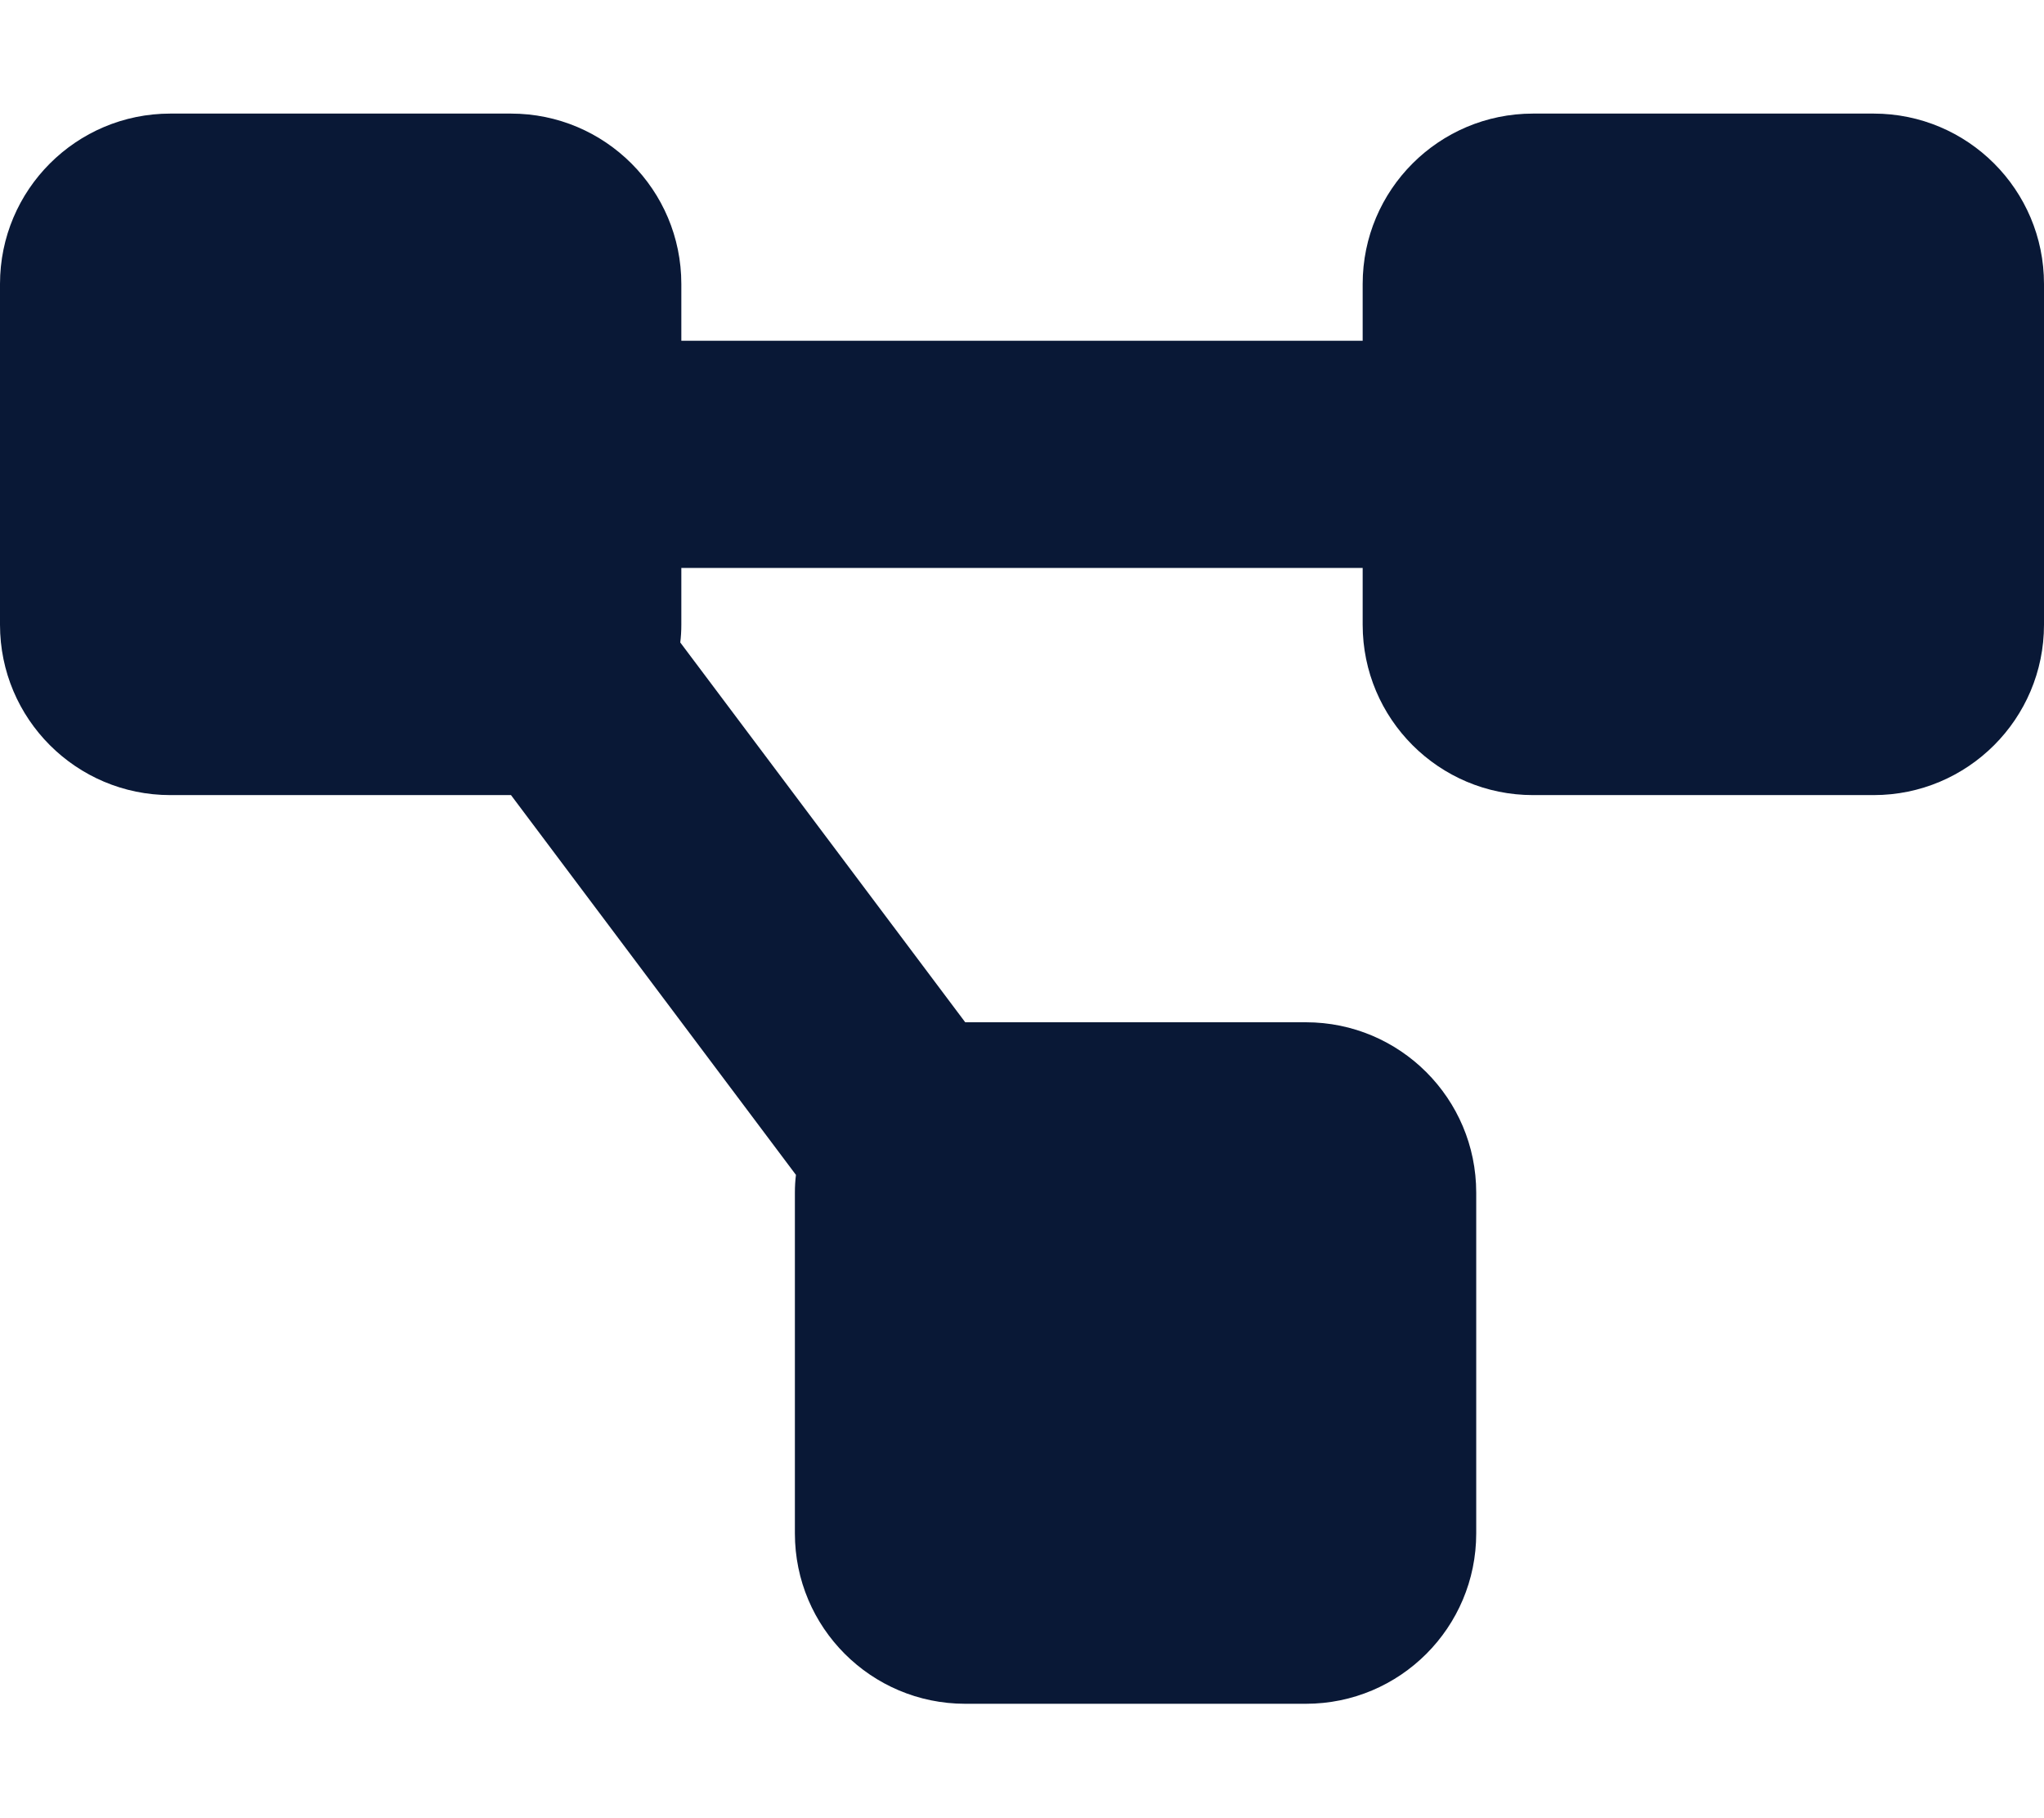
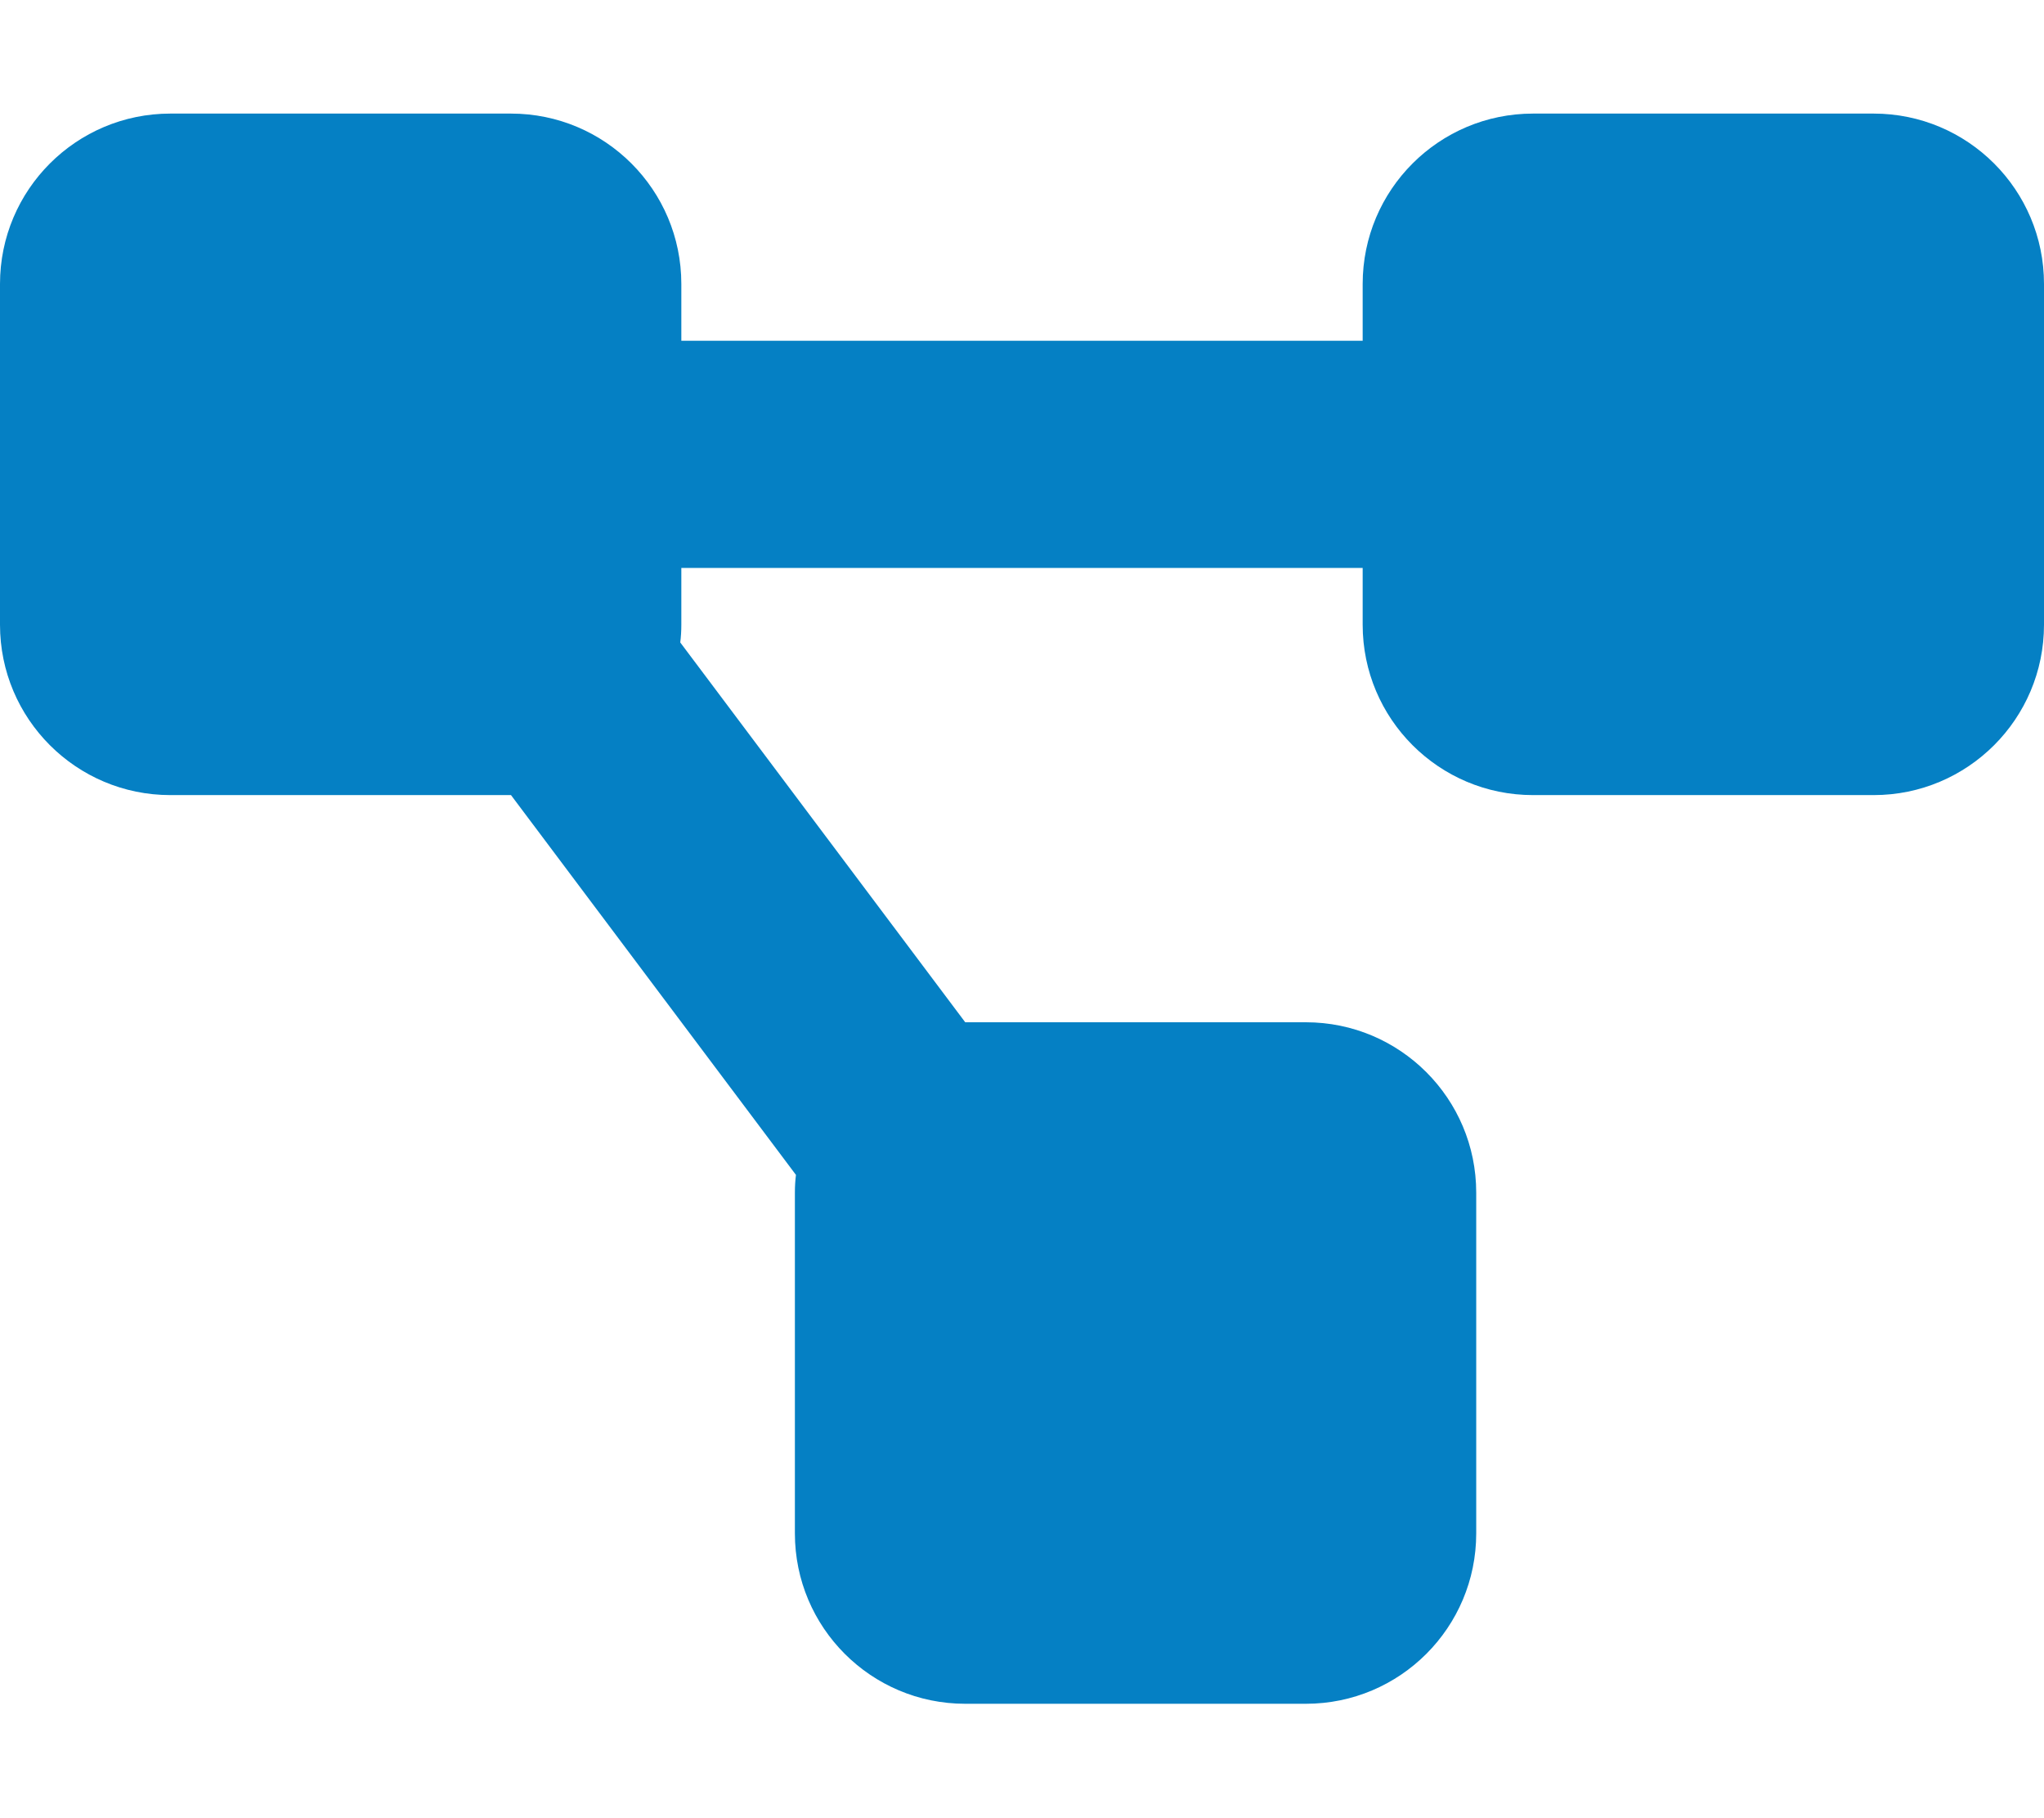
<svg xmlns="http://www.w3.org/2000/svg" viewBox="0 0 576 512">
-   <path fill="#091836" d="M0 80a48 48 0 0 1 48-48h96a48 48 0 0 1 48 48v16h192V80a48 48 0 0 1 48-48h96a48 48 0 0 1 48 48v96a48 48 0 0 1-48 48h-96a48 48 0 0 1-48-48v-16H192v16q0 2.6-.3 5L272 288h96a48 48 0 0 1 48 48v96a48 48 0 0 1-48 48h-96a48 48 0 0 1-48-48v-96q0-2.6.3-5L144 224H48a48 48 0 0 1-48-48z" />
+   <path fill="#0580c4" d="M0 80a48 48 0 0 1 48-48h96a48 48 0 0 1 48 48v16h192V80a48 48 0 0 1 48-48h96a48 48 0 0 1 48 48v96a48 48 0 0 1-48 48h-96a48 48 0 0 1-48-48v-16H192v16q0 2.6-.3 5L272 288h96a48 48 0 0 1 48 48v96a48 48 0 0 1-48 48h-96a48 48 0 0 1-48-48v-96q0-2.6.3-5L144 224H48a48 48 0 0 1-48-48z" />
</svg>
